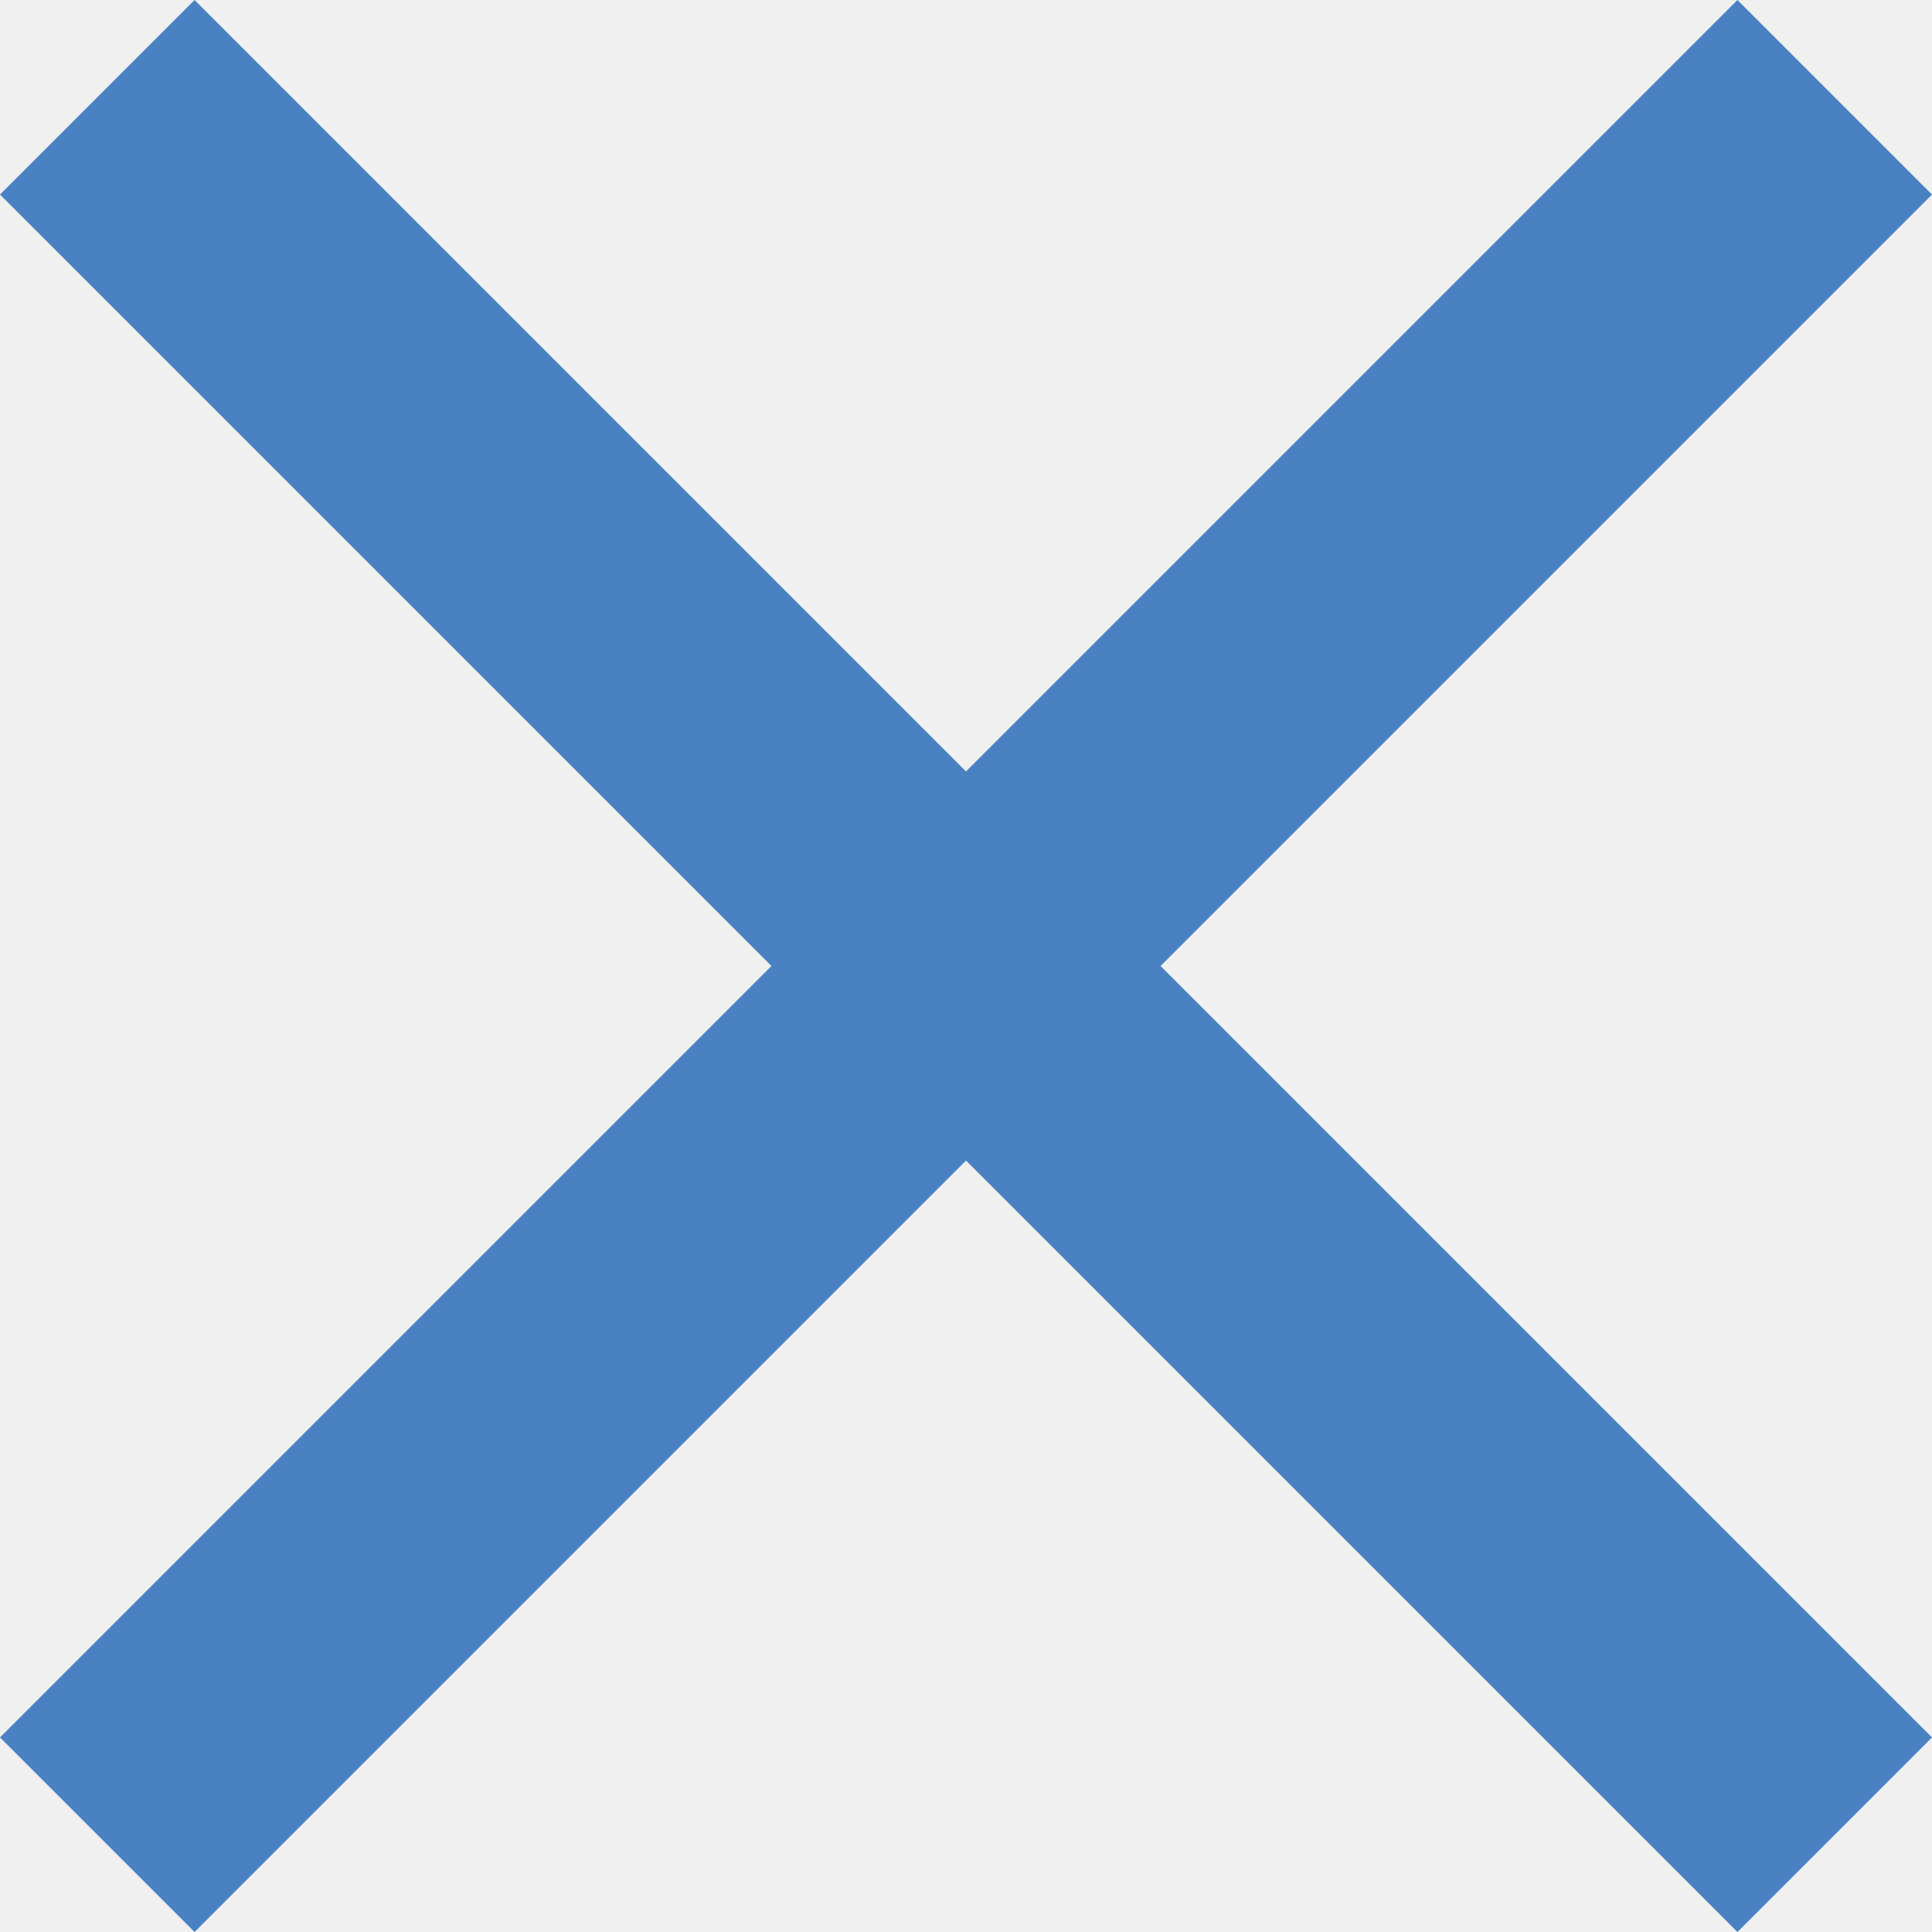
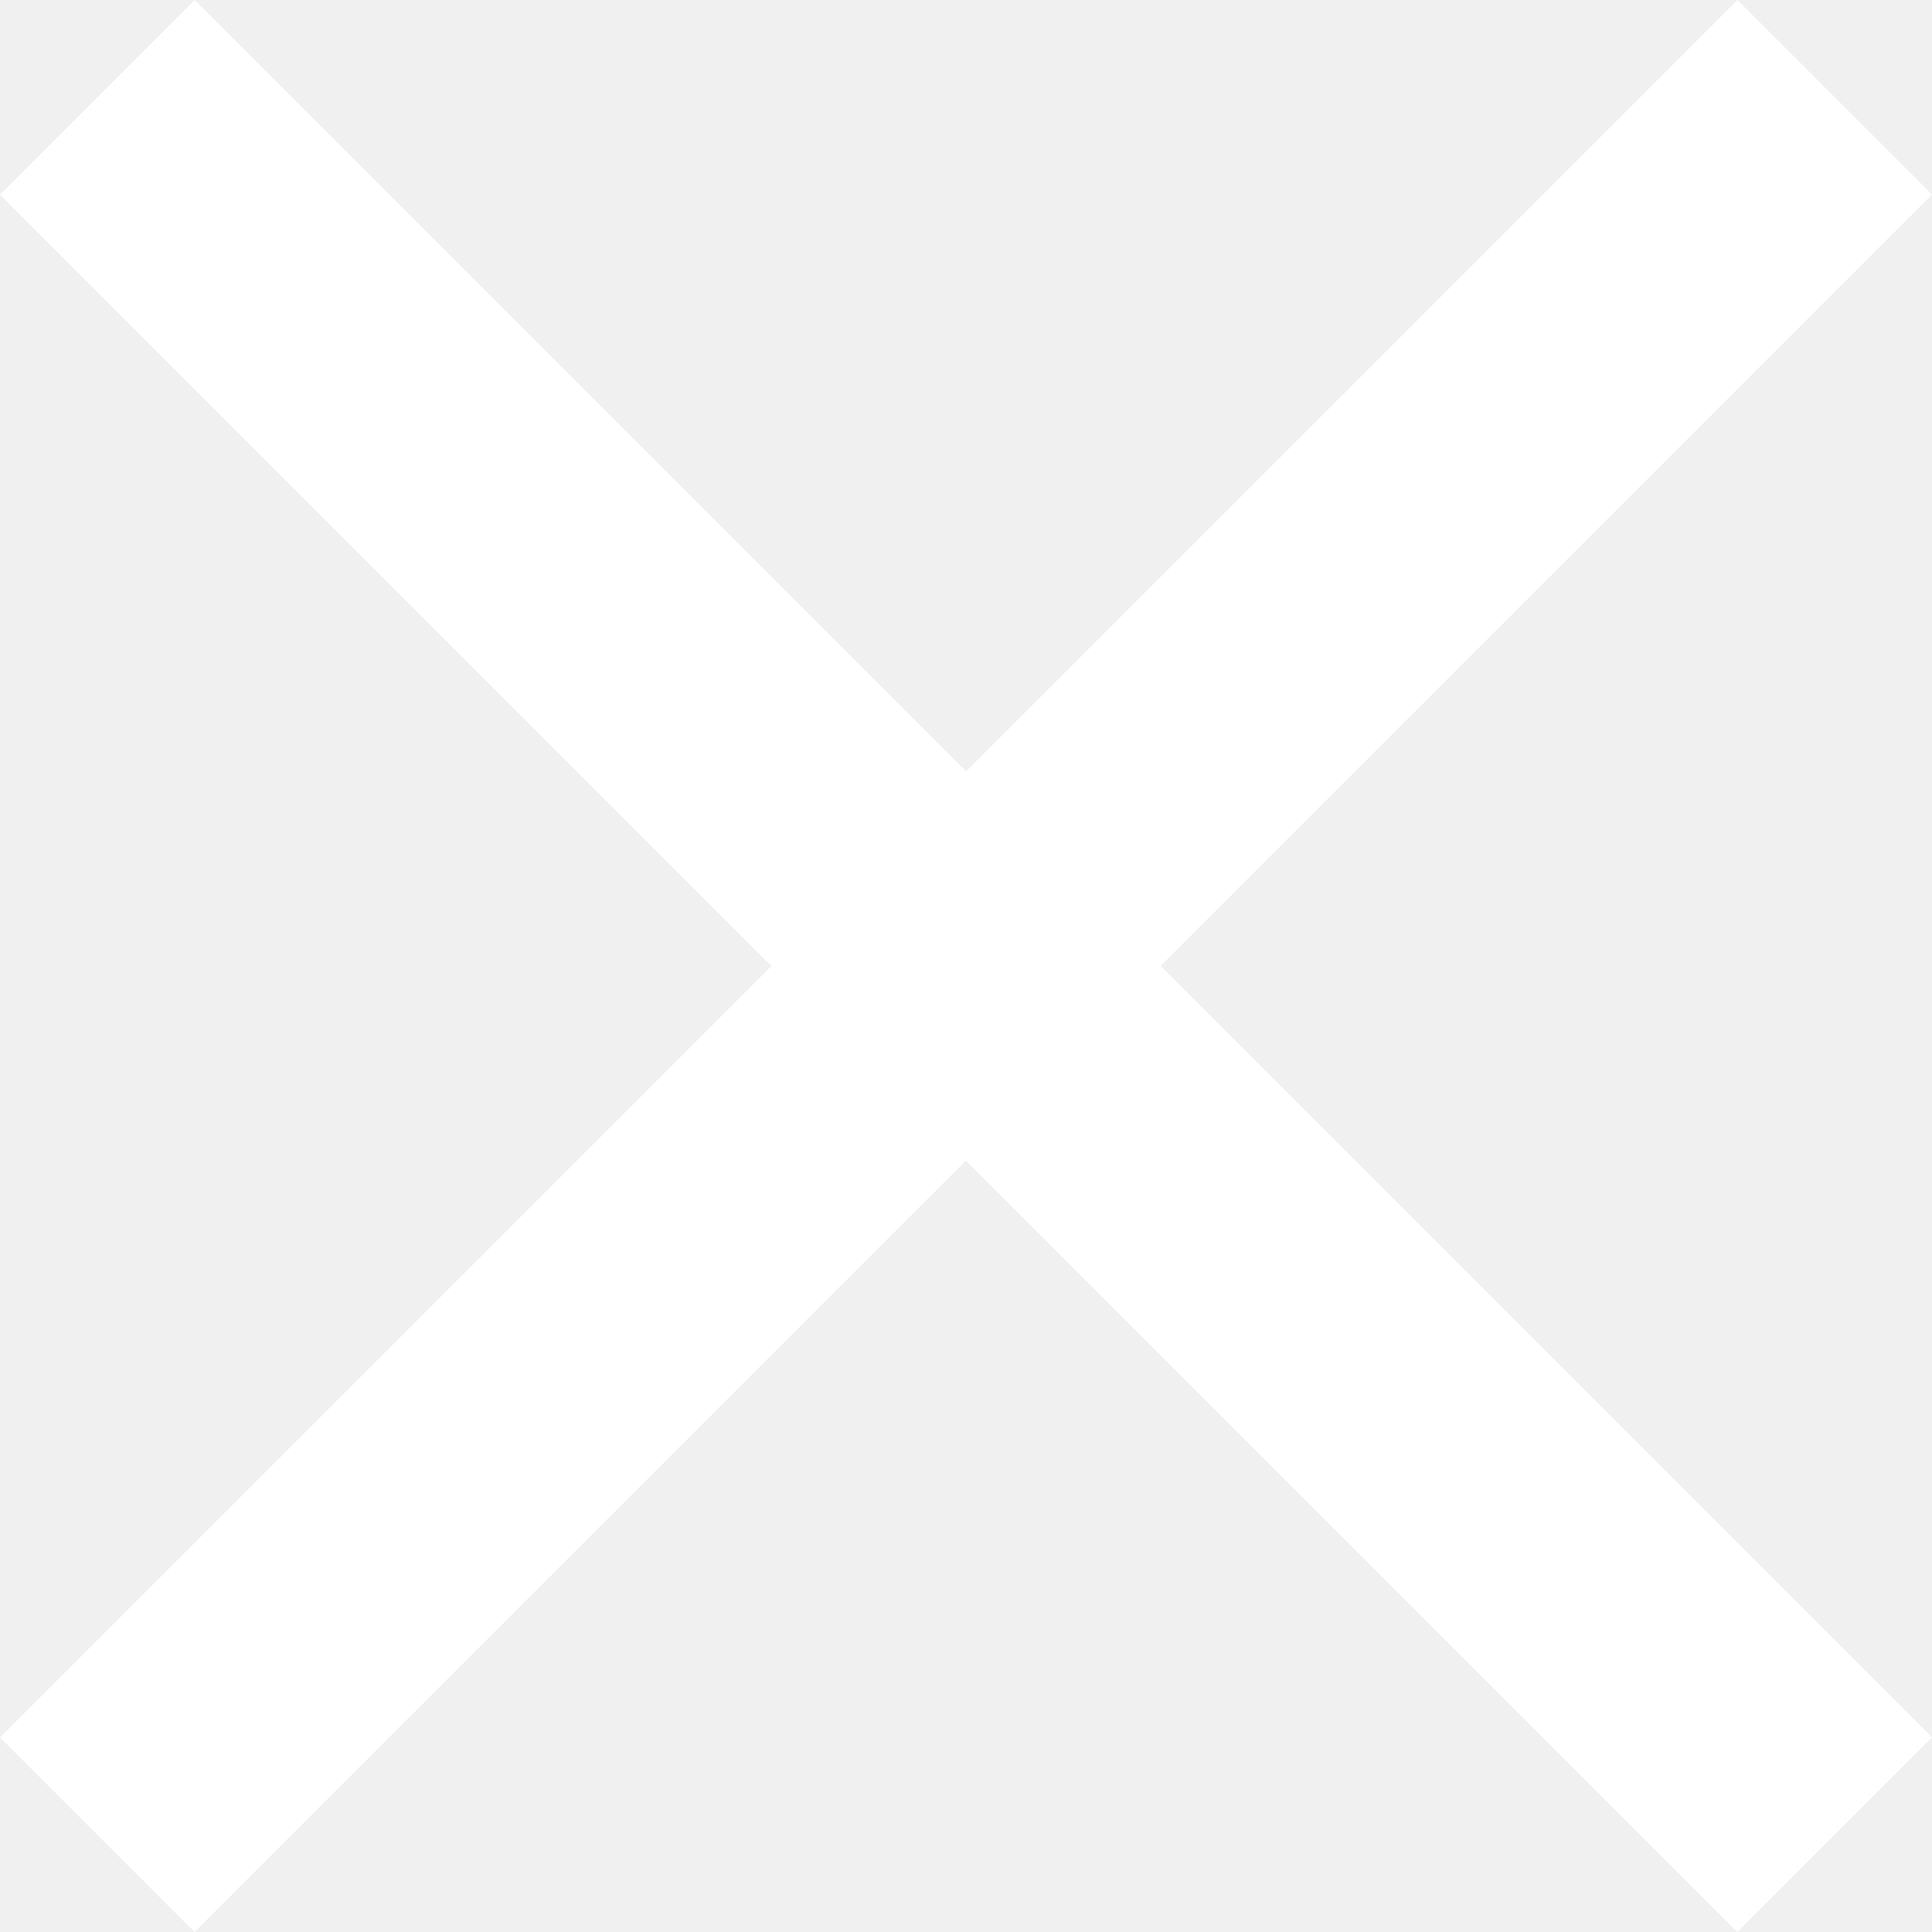
<svg xmlns="http://www.w3.org/2000/svg" width="17" height="17" viewBox="0 0 17 17" fill="none">
-   <path d="M17 1.712L15.288 0L8.5 6.788L1.712 0L0 1.712L6.788 8.5L0 15.288L1.712 17L8.5 10.212L15.288 17L17 15.288L10.212 8.5L17 1.712Z" fill="#4981C2" />
+   <path d="M17 1.712L15.288 0L8.5 6.788L1.712 0L0 1.712L6.788 8.5L0 15.288L1.712 17L8.5 10.212L15.288 17L17 15.288L10.212 8.5L17 1.712Z" fill="#ffffff" />
</svg>
